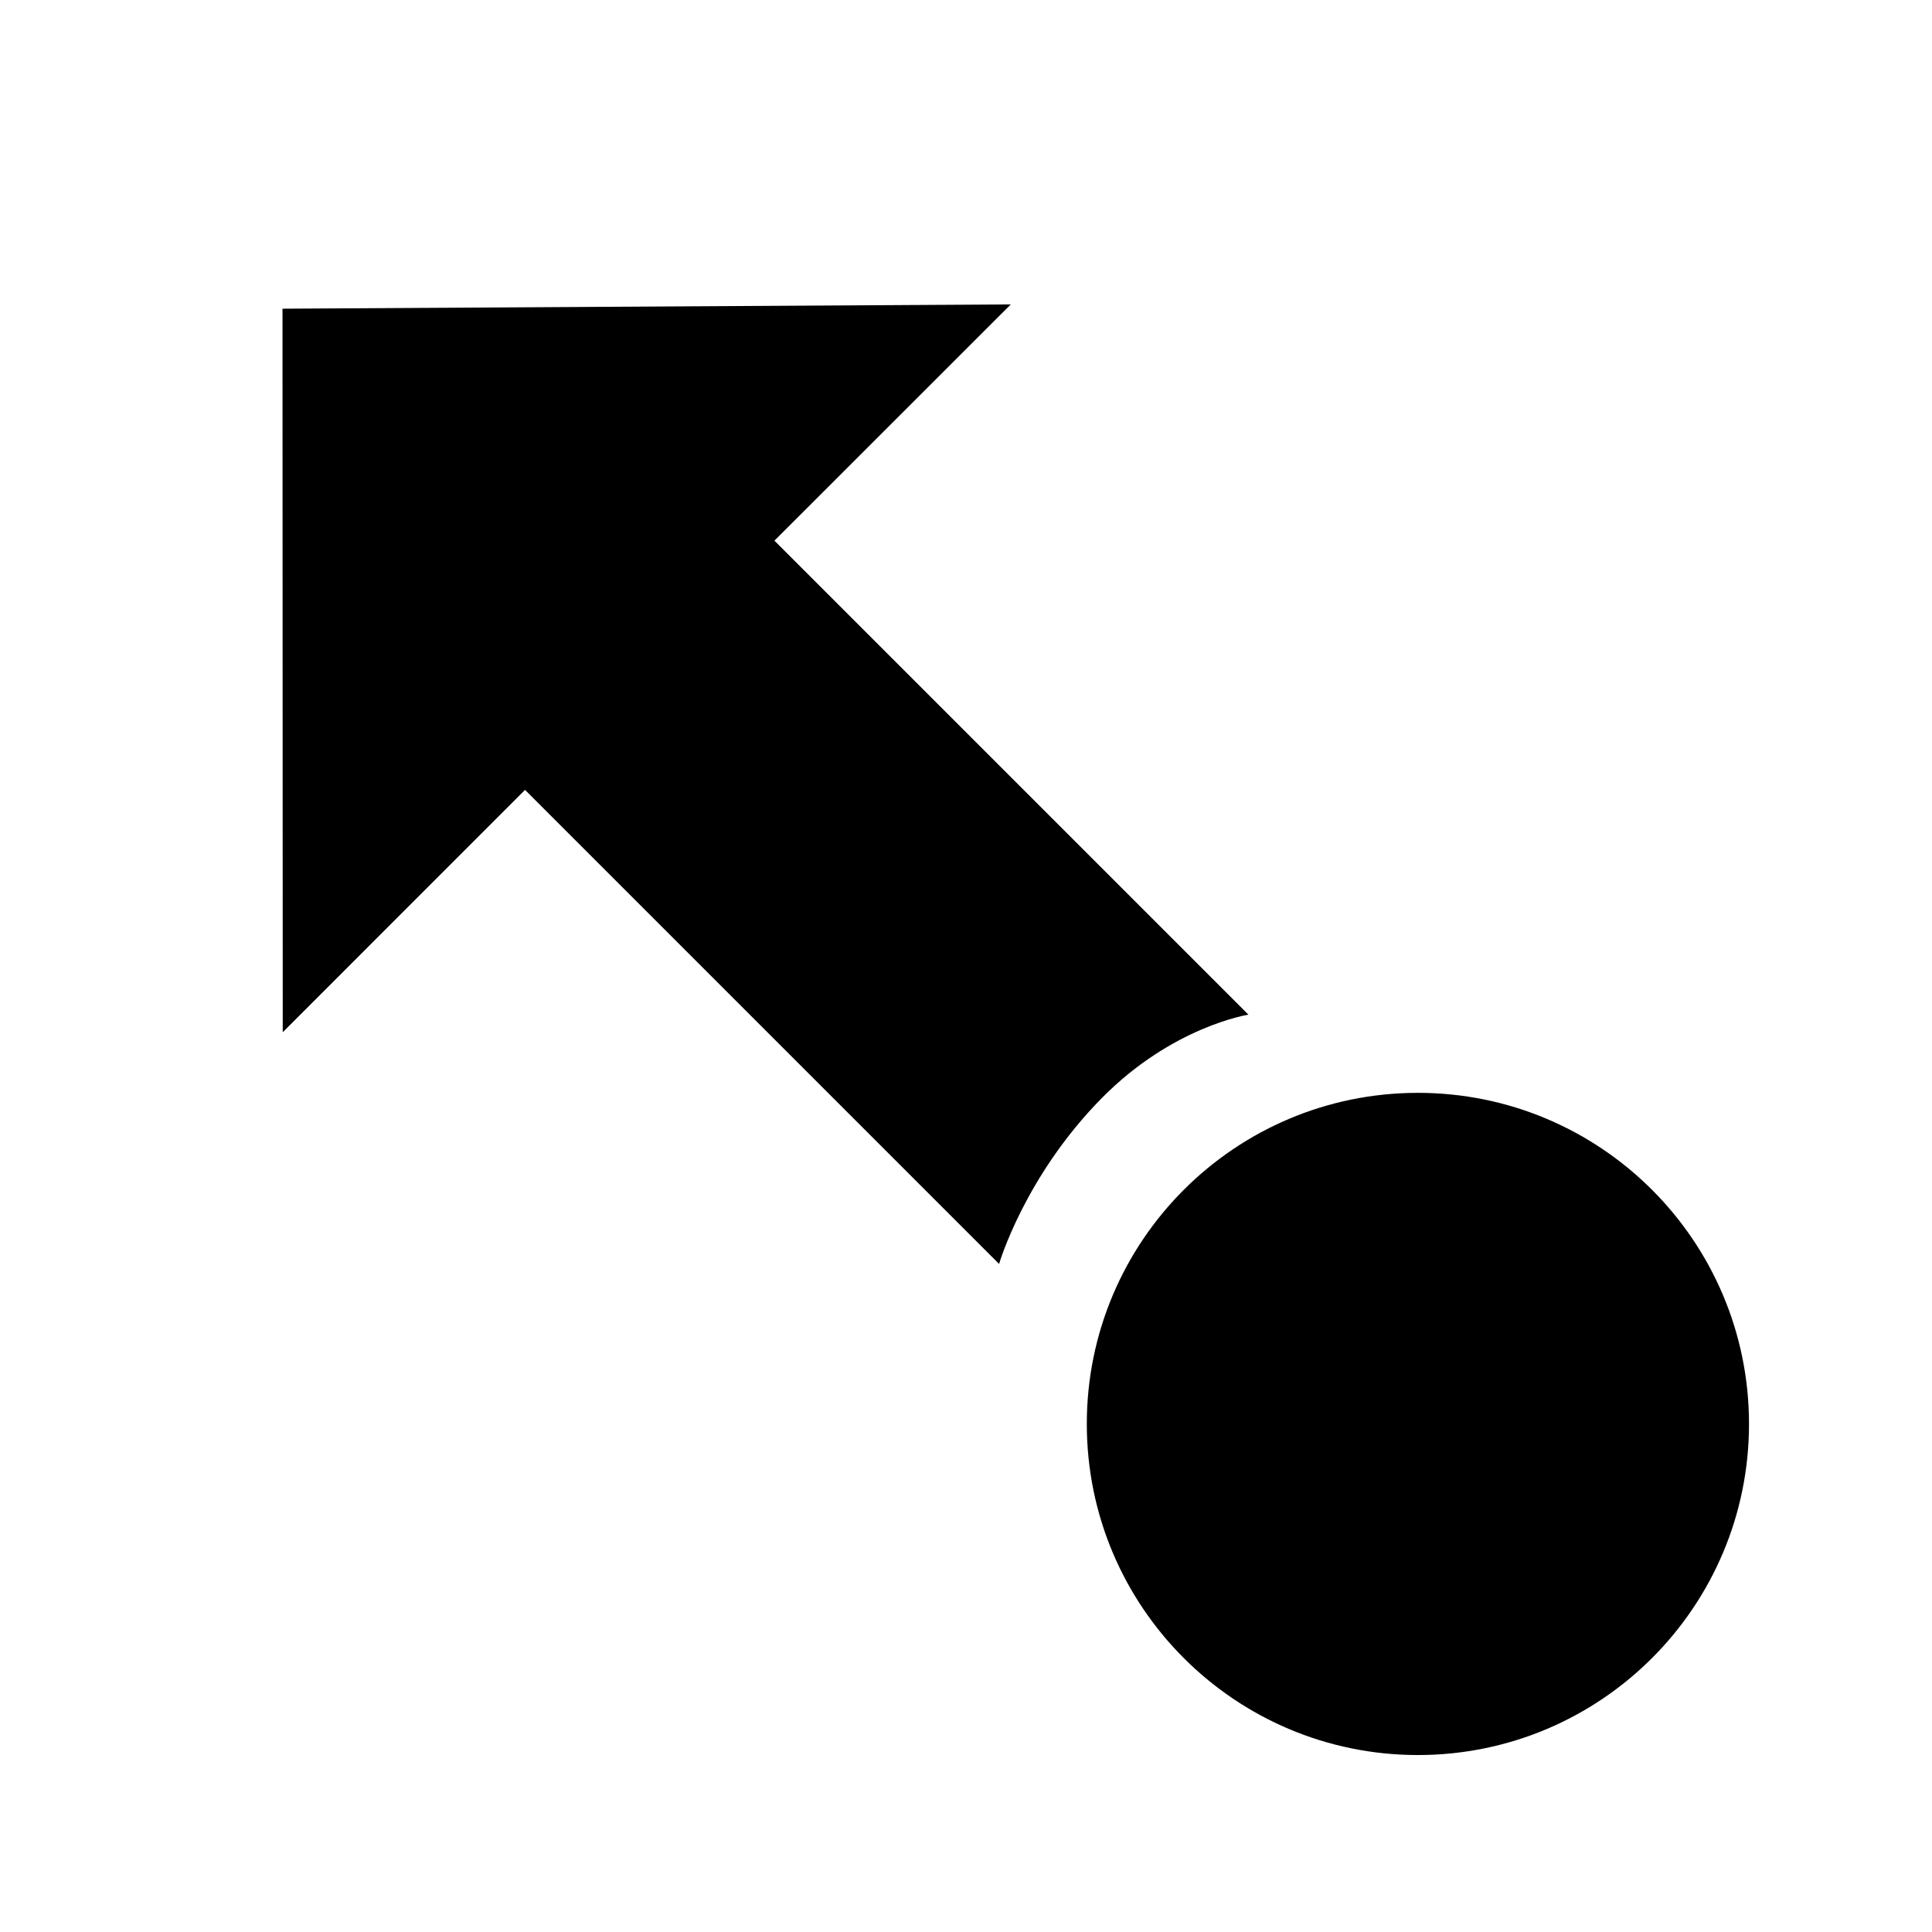
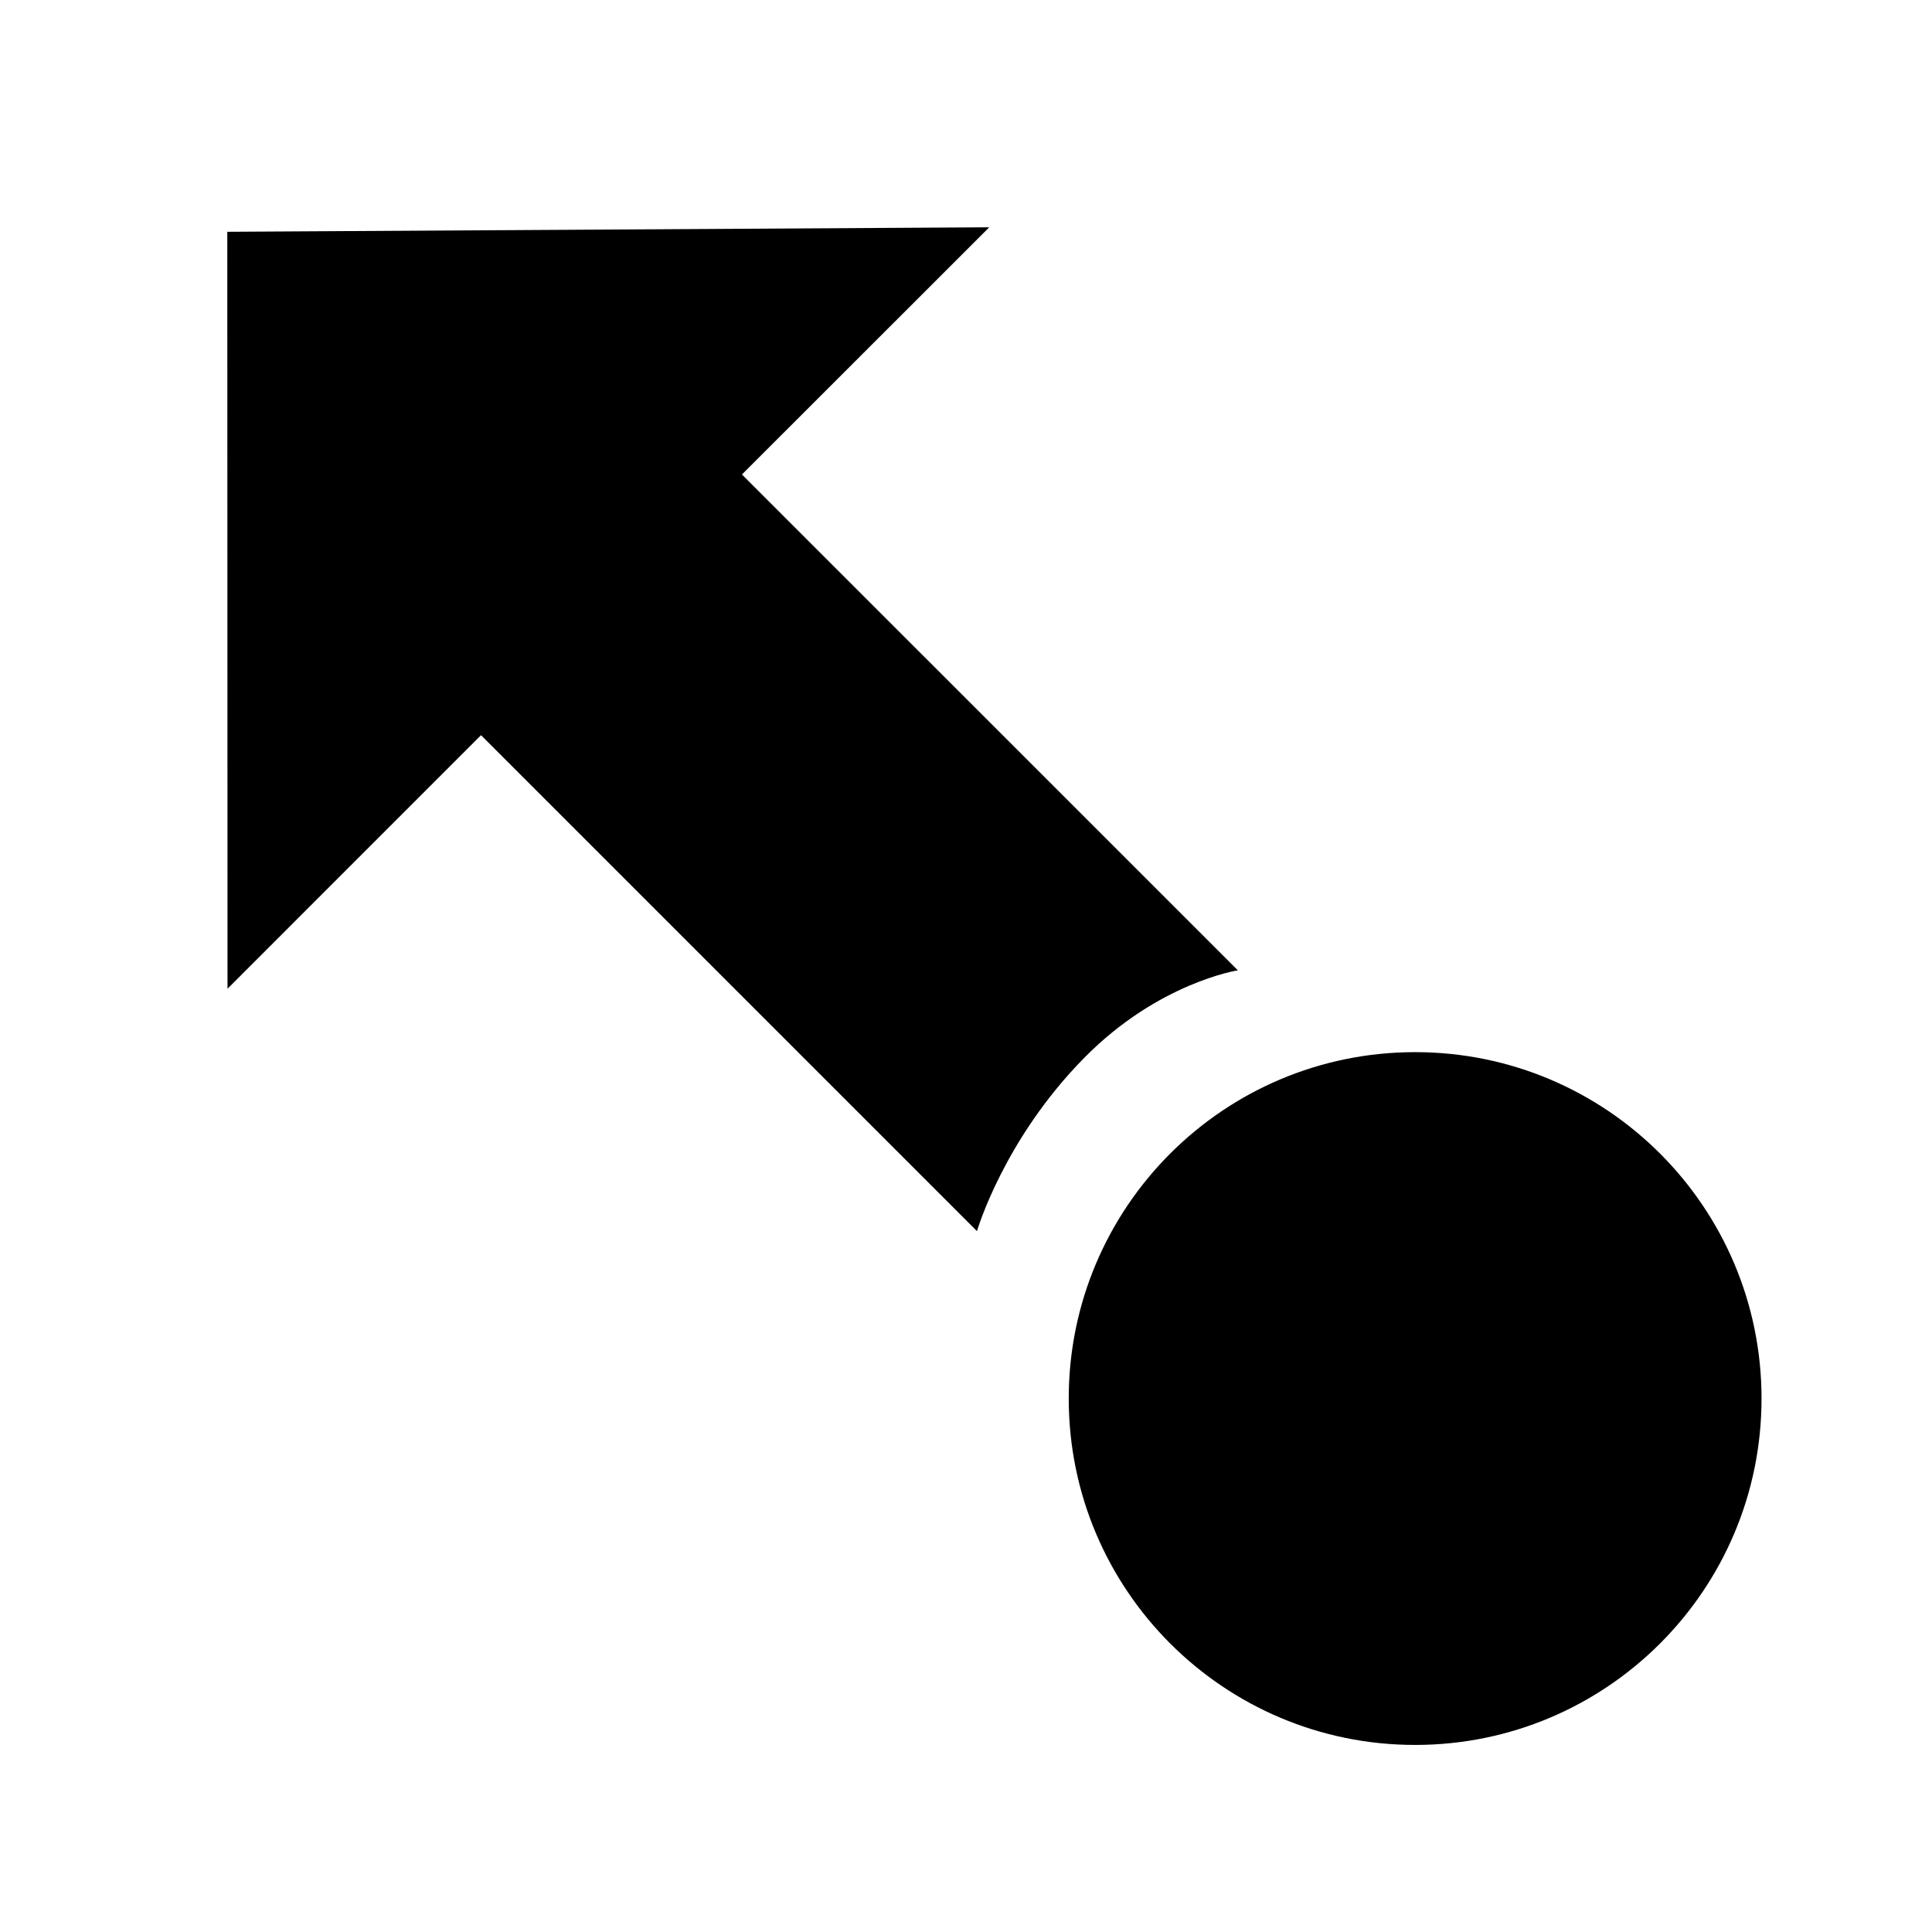
- <svg xmlns="http://www.w3.org/2000/svg" version="1.1" width="32" height="32" viewBox="0 0 32 32">
-   <path d="M16.741 5.042l-12.062 0.071 0.004 11.984 4.013-4.014 7.852 7.852c0 0 0.421-1.451 1.702-2.748 1.172-1.188 2.428-1.381 2.428-1.381l-7.851-7.851 3.914-3.912zM28.969 23.585c0 3.029-2.455 5.484-5.484 5.484s-5.484-2.455-5.484-5.484 2.455-5.484 5.484-5.484 5.484 2.455 5.484 5.484z" />
+ <svg xmlns="http://www.w3.org/2000/svg" width="34px" height="34px" viewBox="0 0 34 34" version="1.1">
+   <defs />
+   <g id="Page-1" stroke="none" stroke-width="1" fill="none" fill-rule="evenodd">
+     <g id="resize-nw" fill-rule="nonzero" fill="#000000">
+       <path d="M17.408,4 L4,4.079 L4.004,17.4 L8.465,12.938 L17.193,21.666 C17.193,21.666 17.661,20.053 19.085,18.612 C20.388,17.291 21.784,17.076 21.784,17.076 L13.057,8.35 L17.408,4.001 L17.408,4 Z M31,24.612 C31,27.979 28.271,30.708 24.904,30.708 C21.537,30.708 18.808,27.979 18.808,24.612 C18.808,21.245 21.537,18.516 24.904,18.516 C28.271,18.516 31,21.245 31,24.612 Z" id="Shape" />
+     </g>
+   </g>
</svg>
